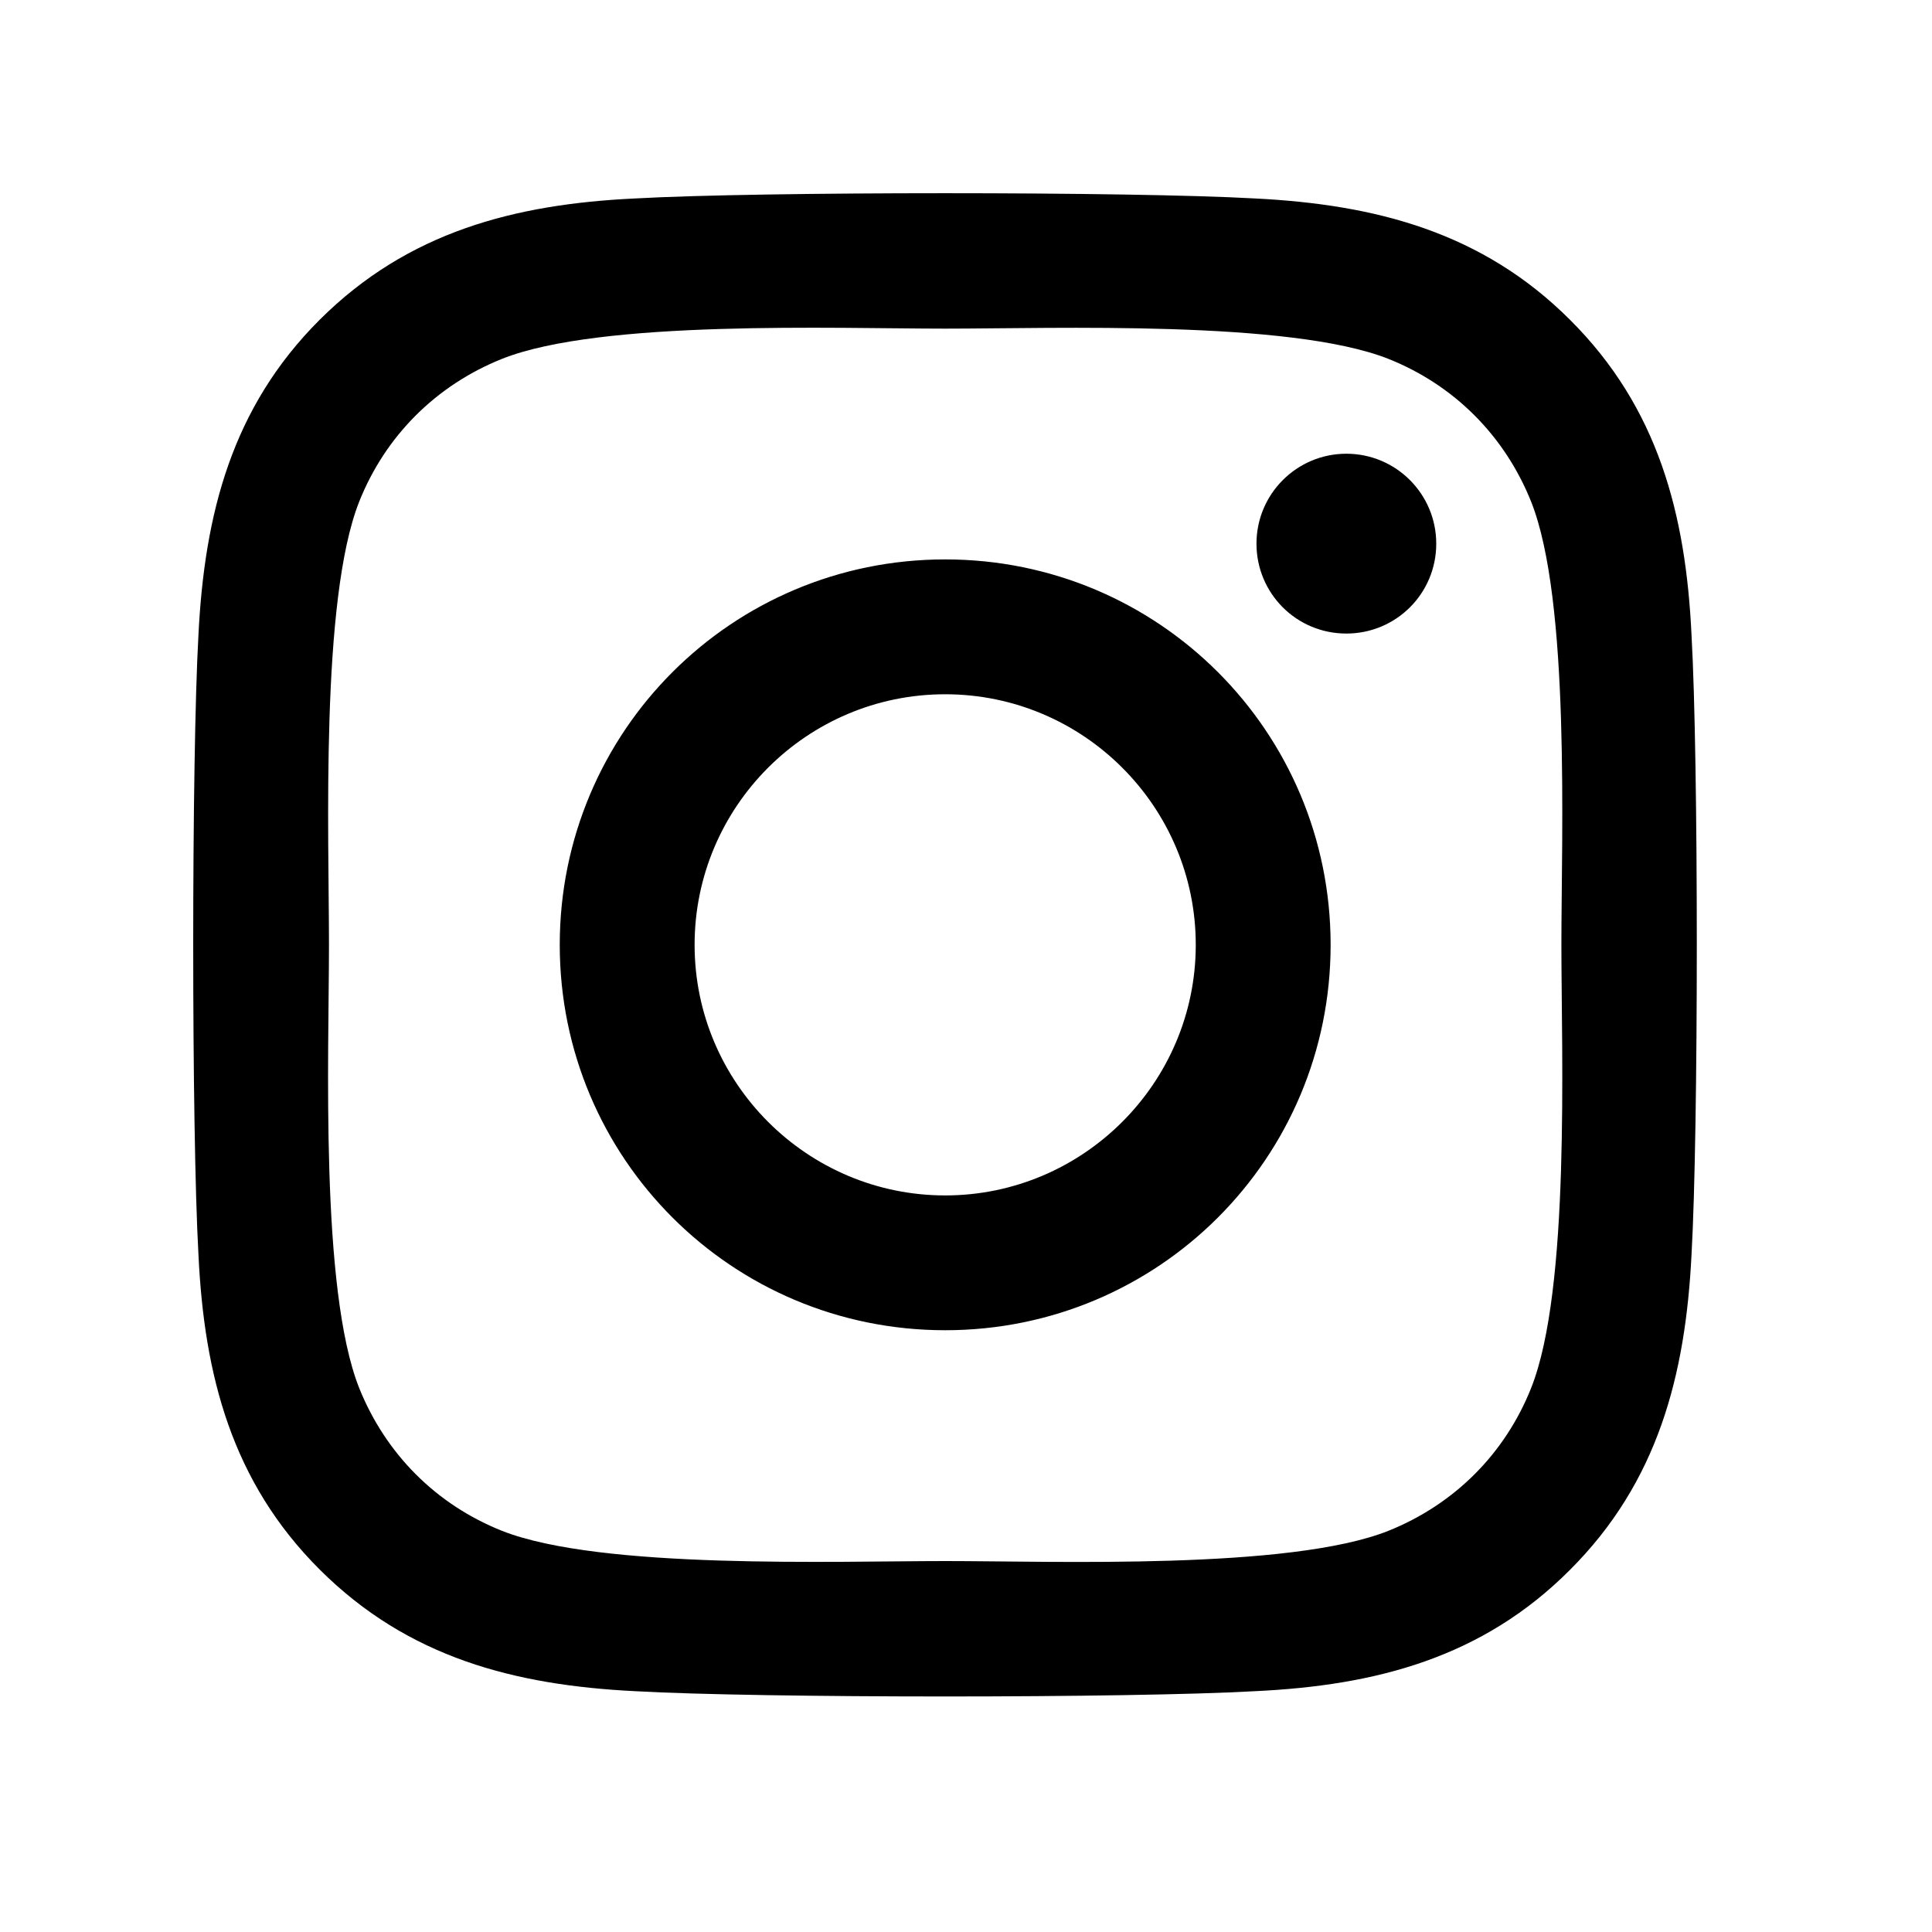
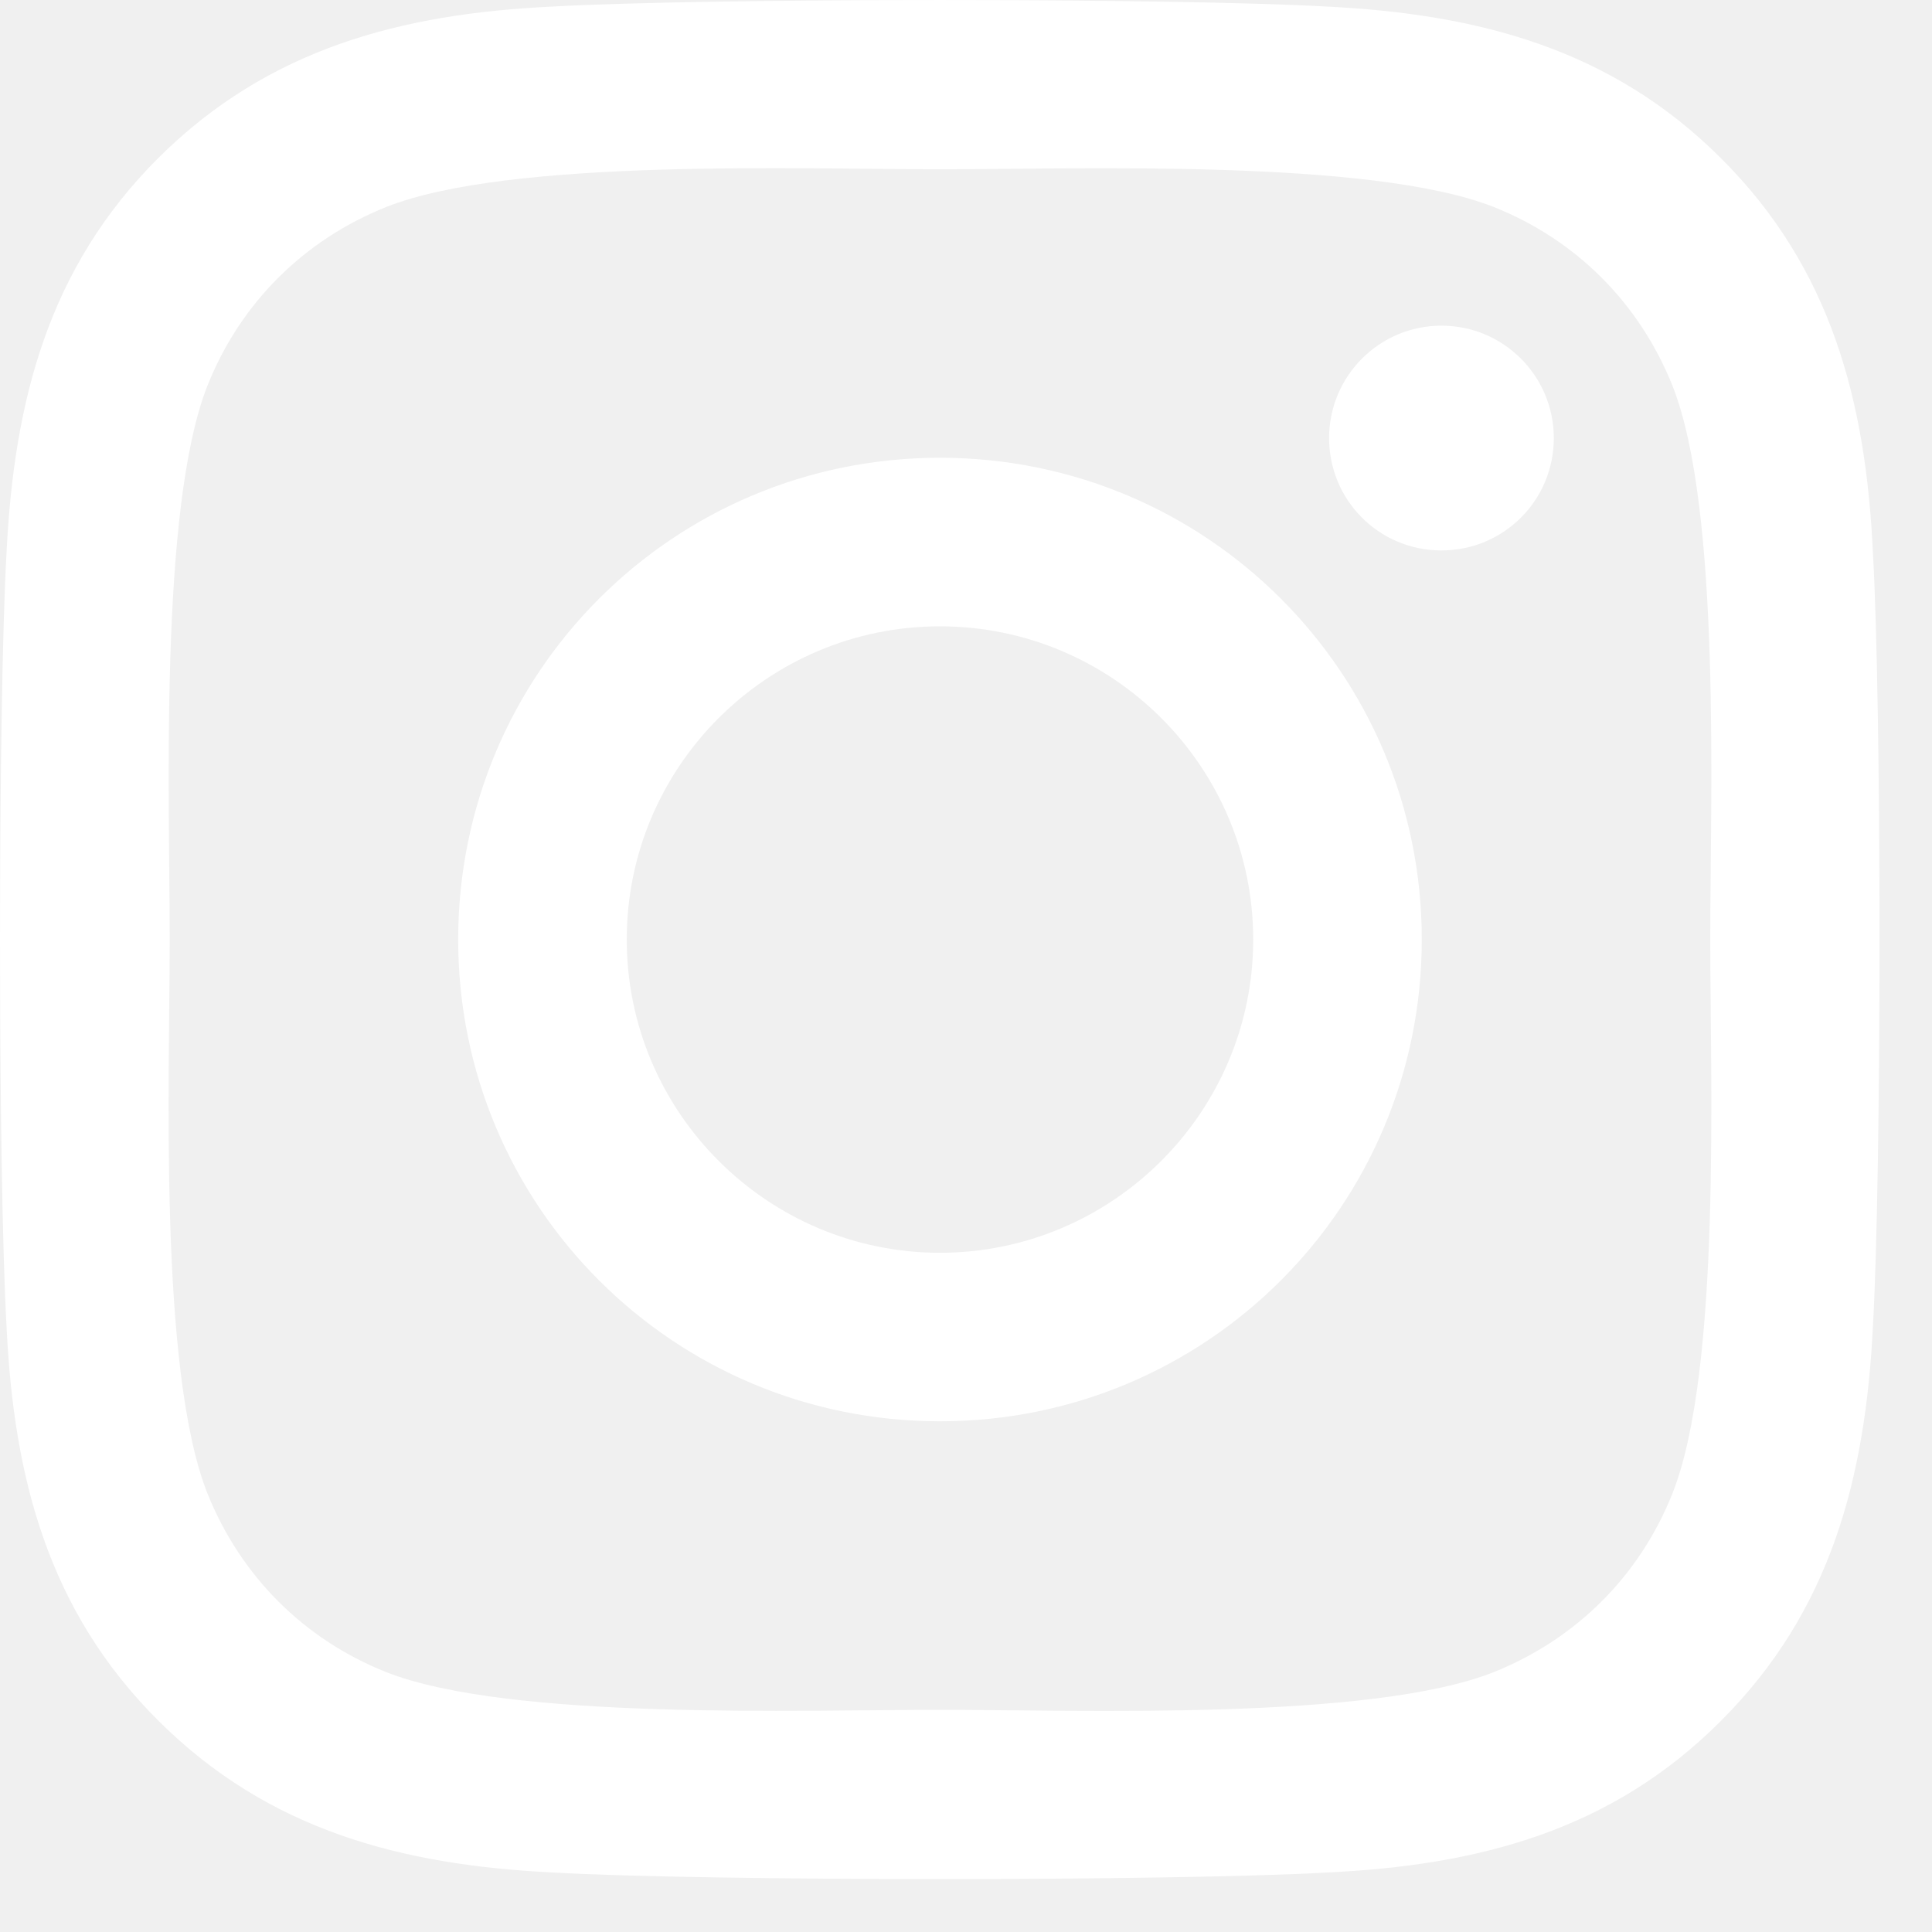
- <svg xmlns="http://www.w3.org/2000/svg" width="40" height="40" viewBox="0 0 40 40" fill="none">
-   <rect width="40" height="40" fill="white" />
-   <path d="M19.569 11.582C15.152 11.582 11.589 15.145 11.589 19.562C11.589 23.979 15.152 27.541 19.569 27.541C23.986 27.541 27.549 23.979 27.549 19.562C27.549 15.145 23.986 11.582 19.569 11.582ZM19.569 24.75C16.714 24.75 14.381 22.423 14.381 19.562C14.381 16.701 16.707 14.374 19.569 14.374C22.43 14.374 24.757 16.701 24.757 19.562C24.757 22.423 22.423 24.75 19.569 24.75ZM29.736 11.256C29.736 12.29 28.903 13.117 27.875 13.117C26.84 13.117 26.014 12.284 26.014 11.256C26.014 10.228 26.847 9.394 27.875 9.394C28.903 9.394 29.736 10.228 29.736 11.256ZM35.021 13.145C34.903 10.652 34.334 8.443 32.507 6.623C30.688 4.804 28.479 4.234 25.986 4.109C23.416 3.964 15.714 3.964 13.145 4.109C10.658 4.227 8.45 4.797 6.623 6.616C4.797 8.436 4.234 10.645 4.109 13.138C3.964 15.707 3.964 23.409 4.109 25.979C4.227 28.472 4.797 30.681 6.623 32.5C8.45 34.32 10.652 34.889 13.145 35.014C15.714 35.16 23.416 35.16 25.986 35.014C28.479 34.896 30.688 34.327 32.507 32.5C34.327 30.681 34.896 28.472 35.021 25.979C35.167 23.409 35.167 15.714 35.021 13.145ZM31.701 28.736C31.16 30.097 30.111 31.146 28.743 31.695C26.694 32.507 21.833 32.32 19.569 32.32C17.305 32.32 12.436 32.5 10.395 31.695C9.033 31.153 7.985 30.104 7.436 28.736C6.623 26.687 6.811 21.826 6.811 19.562C6.811 17.298 6.63 12.429 7.436 10.388C7.978 9.026 9.026 7.978 10.395 7.429C12.443 6.616 17.305 6.804 19.569 6.804C21.833 6.804 26.701 6.623 28.743 7.429C30.104 7.971 31.153 9.019 31.701 10.388C32.514 12.436 32.327 17.298 32.327 19.562C32.327 21.826 32.514 26.694 31.701 28.736Z" fill="black" />
+ <svg xmlns="http://www.w3.org/2000/svg" width="32" height="32" viewBox="0 0 32 32" fill="none">
+   <g id="ð¦ icon &quot;Instagram&quot;">
+     <path id="Vector" d="M15.569 7.582C11.152 7.582 7.589 11.145 7.589 15.562C7.589 19.979 11.152 23.541 15.569 23.541C19.986 23.541 23.549 19.979 23.549 15.562C23.549 11.145 19.986 7.582 15.569 7.582ZM15.569 20.75C12.714 20.75 10.381 18.423 10.381 15.562C10.381 12.7 12.707 10.374 15.569 10.374C18.43 10.374 20.757 12.7 20.757 15.562C20.757 18.423 18.423 20.75 15.569 20.75ZM25.736 7.256C25.736 8.29 24.903 9.117 23.875 9.117C22.84 9.117 22.014 8.284 22.014 7.256C22.014 6.228 22.847 5.394 23.875 5.394C24.903 5.394 25.736 6.228 25.736 7.256ZM31.021 9.145C30.903 6.651 30.334 4.443 28.507 2.623C26.688 0.804 24.479 0.234 21.986 0.109C19.416 -0.036 11.714 -0.036 9.145 0.109C6.658 0.227 4.45 0.797 2.623 2.616C0.797 4.436 0.234 6.645 0.109 9.138C-0.036 11.707 -0.036 19.409 0.109 21.979C0.227 24.472 0.797 26.681 2.623 28.5C4.45 30.32 6.651 30.889 9.145 31.014C11.714 31.16 19.416 31.16 21.986 31.014C24.479 30.896 26.688 30.327 28.507 28.5C30.327 26.681 30.896 24.472 31.021 21.979C31.167 19.409 31.167 11.714 31.021 9.145ZM27.701 24.736C27.16 26.097 26.111 27.146 24.743 27.695C22.694 28.507 17.833 28.32 15.569 28.32C13.305 28.32 8.436 28.5 6.395 27.695C5.033 27.153 3.985 26.104 3.436 24.736C2.623 22.687 2.811 17.826 2.811 15.562C2.811 13.298 2.63 8.429 3.436 6.388C3.978 5.026 5.026 3.978 6.395 3.429C8.443 2.616 13.305 2.804 15.569 2.804C17.833 2.804 22.701 2.623 24.743 3.429C26.104 3.971 27.153 5.019 27.701 6.388C28.514 8.436 28.327 13.298 28.327 15.562C28.327 17.826 28.514 22.694 27.701 24.736Z" fill="white" />
+   </g>
</svg>
